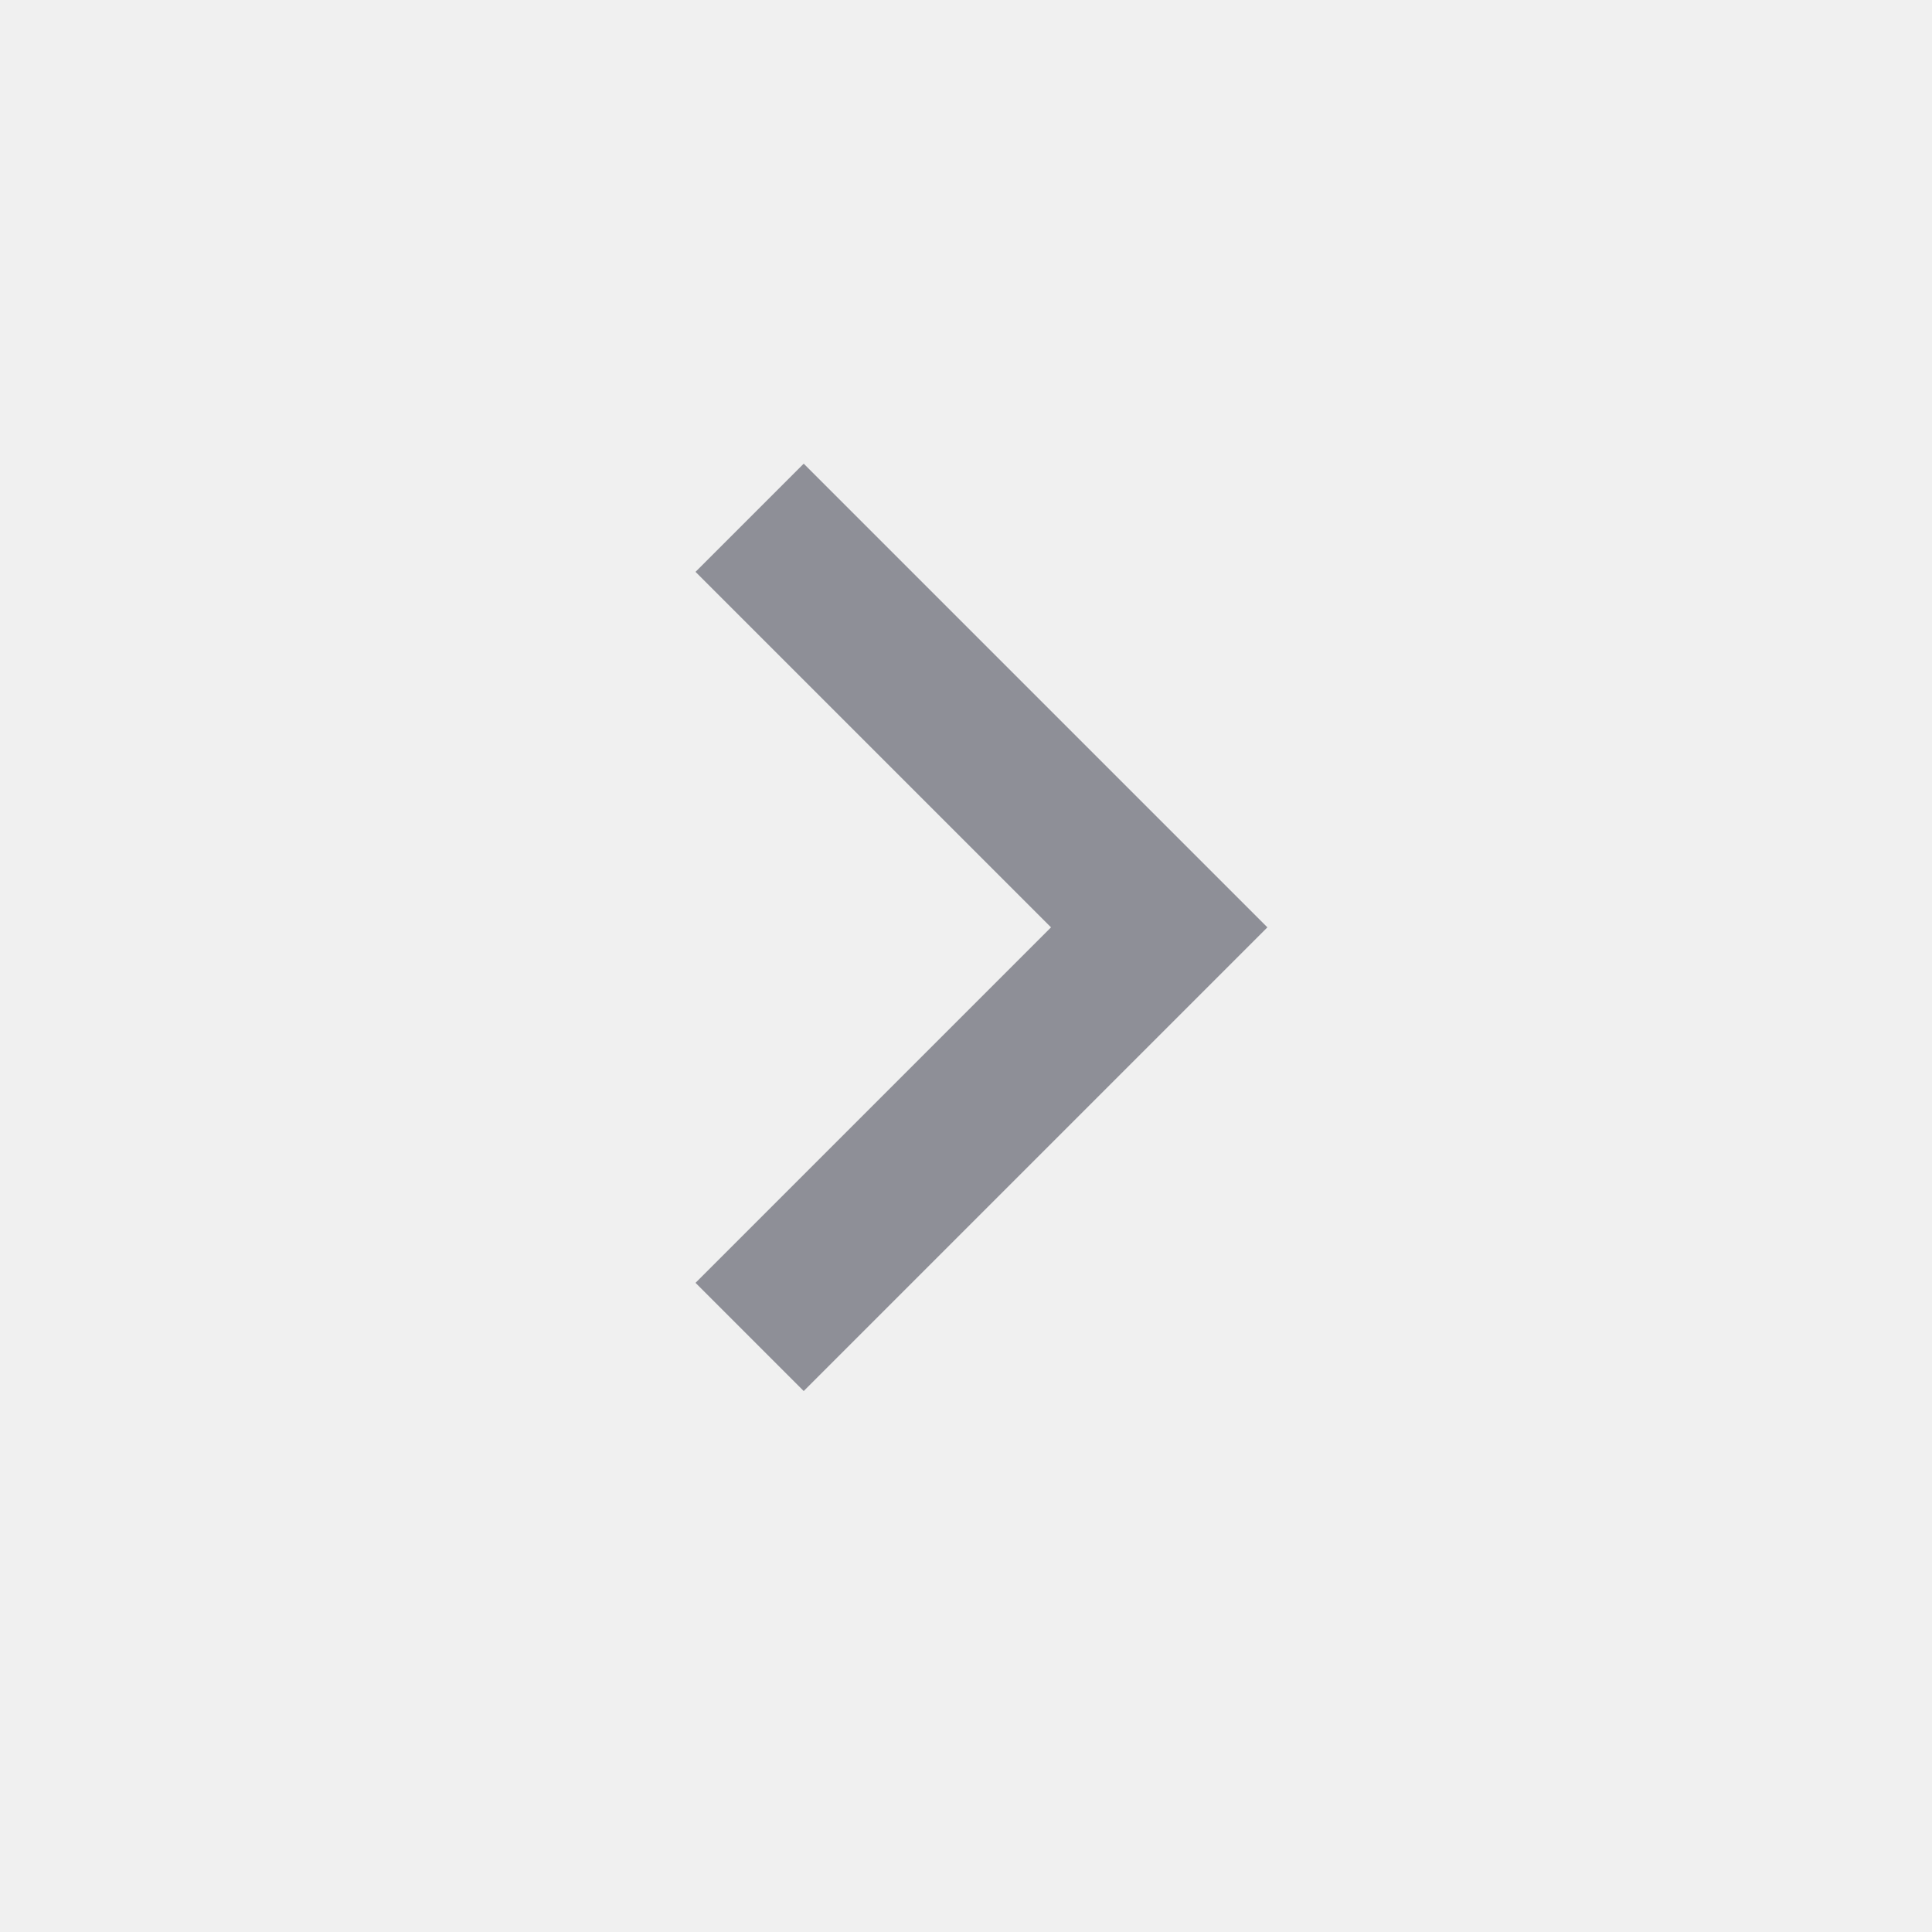
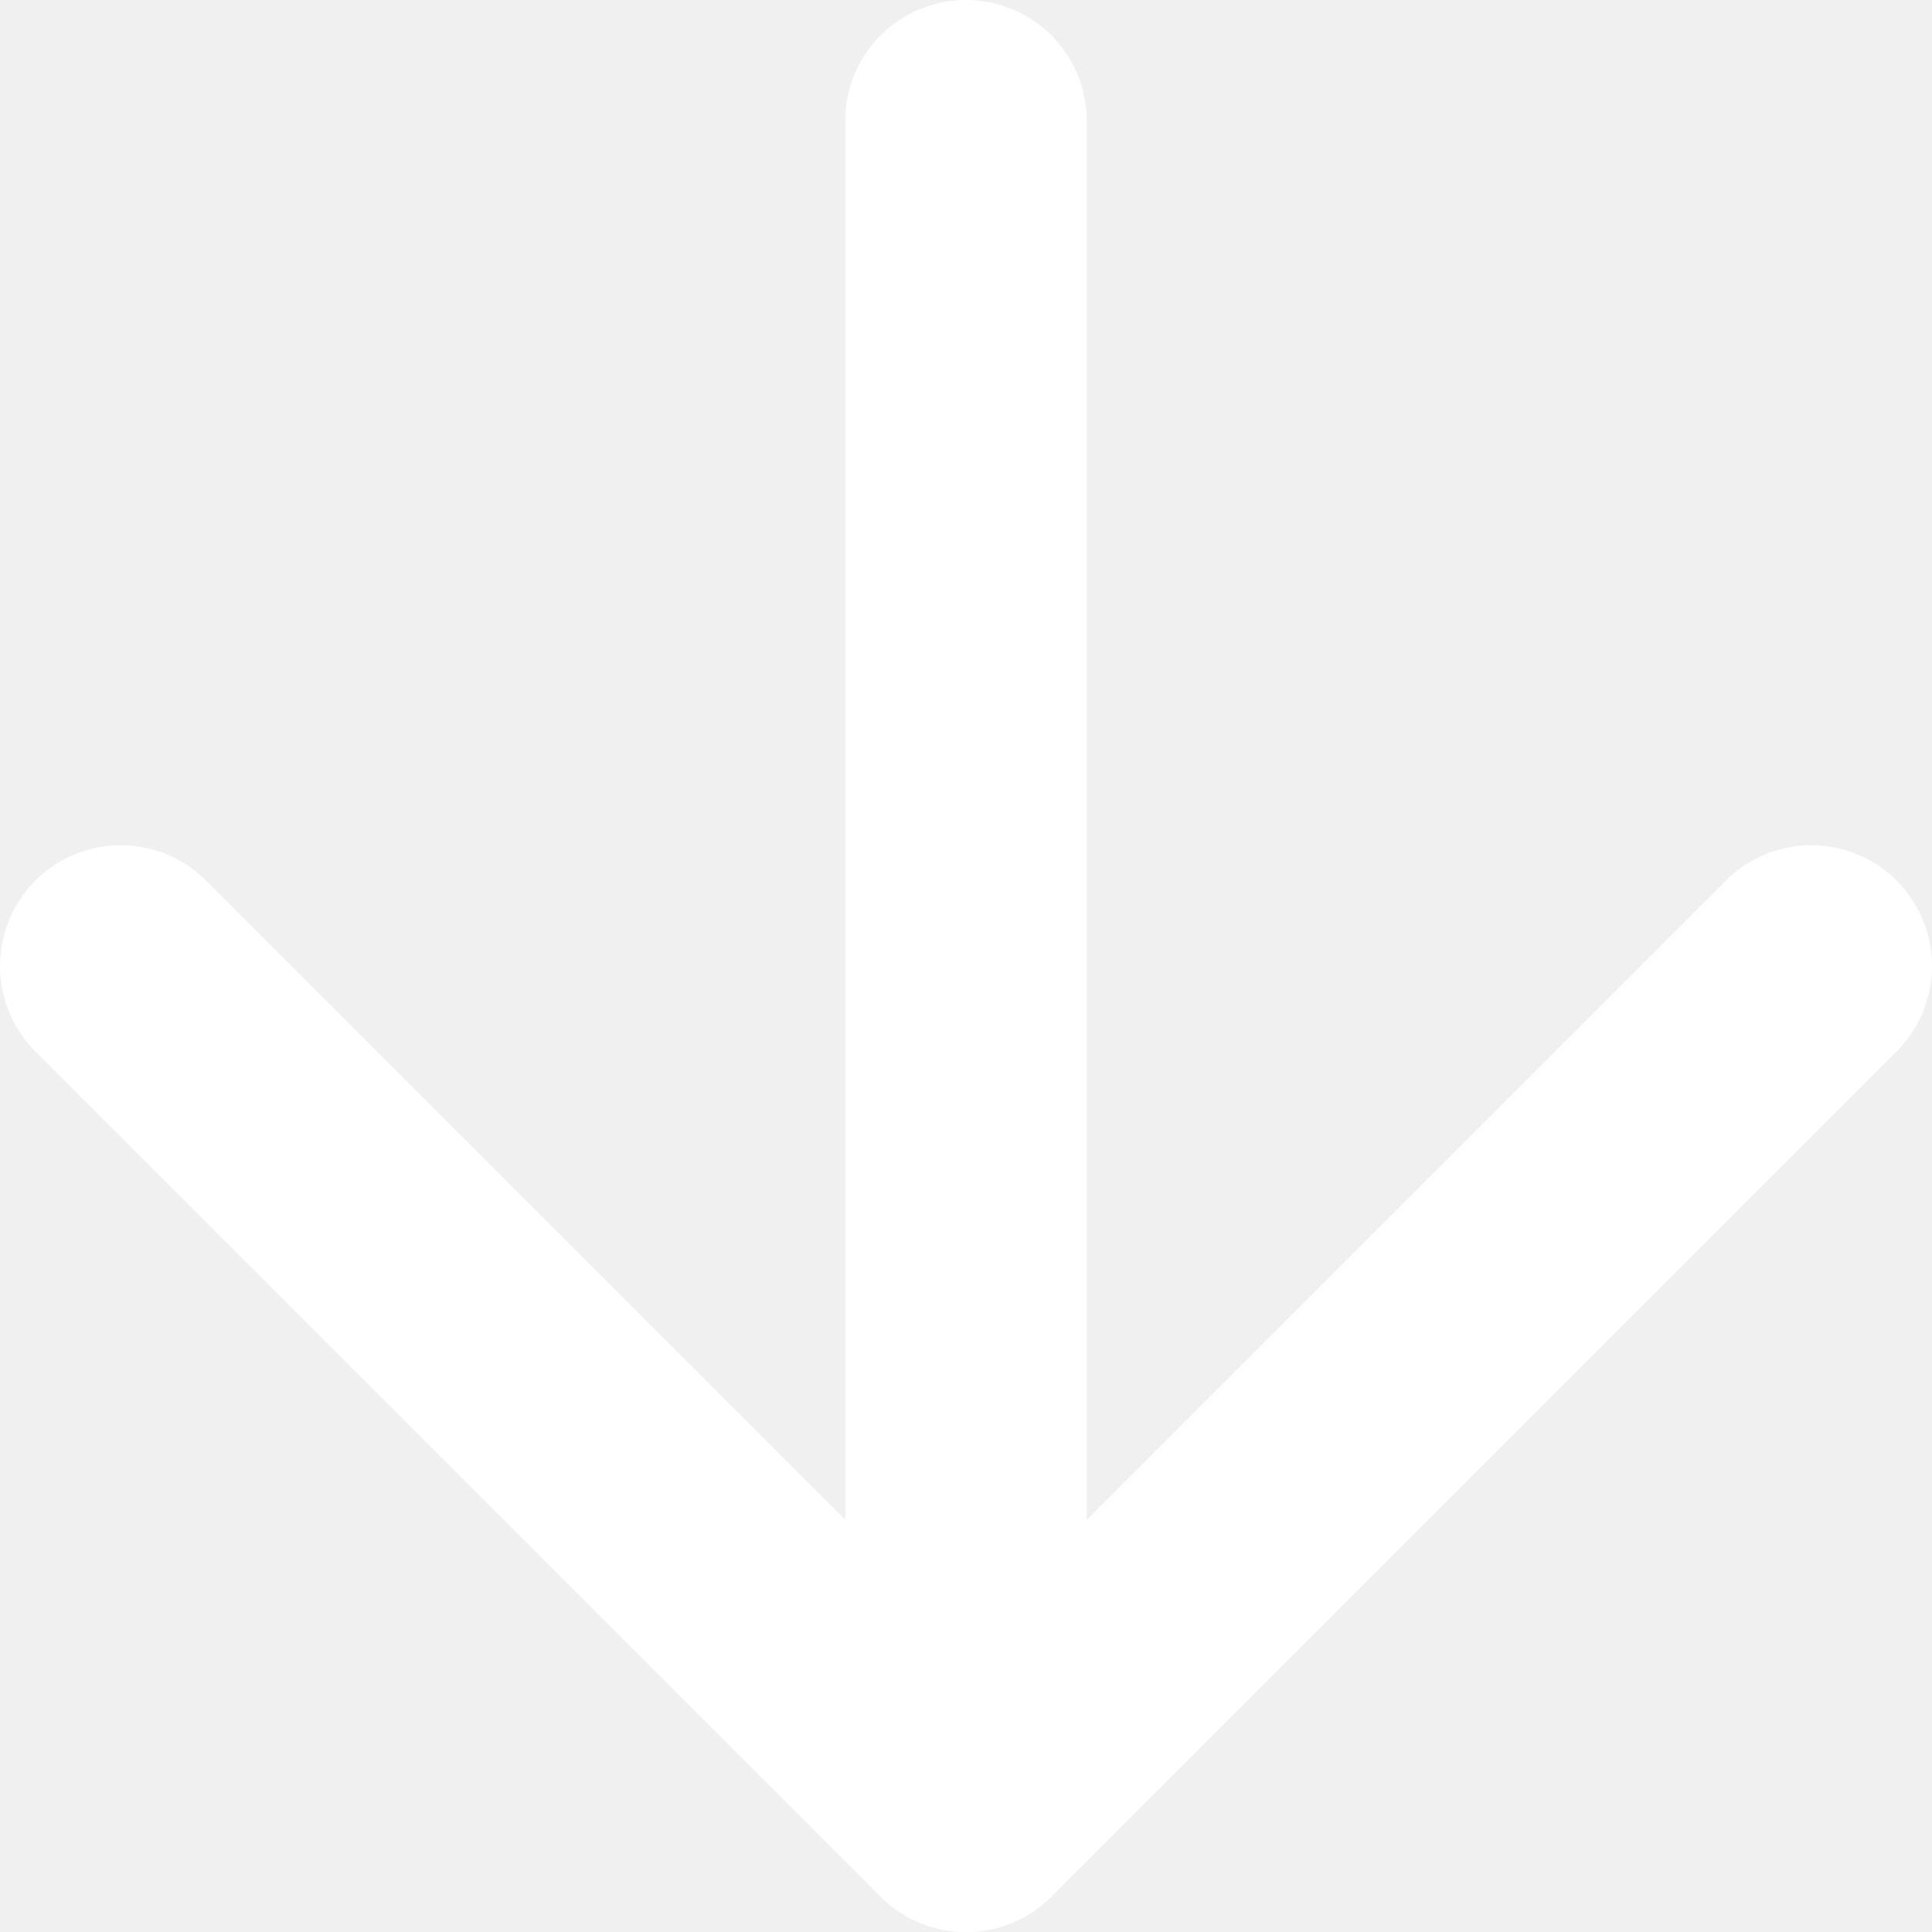
- <svg xmlns="http://www.w3.org/2000/svg" width="25" height="25" viewBox="0 0 25 25" fill="none">
-   <g clip-path="url(#clip0)">
-     <path fill-rule="evenodd" clip-rule="evenodd" d="M9 7.4L13.6 12L9 16.6L10.4 18L16.4 12L10.4 6L9 7.4Z" fill="#2C2E3F" fill-opacity="0.5" />
-   </g>
-   <defs>
-     <clipPath id="clip0">
-       <rect width="12" height="7.4" fill="white" transform="translate(9 18) rotate(-90)" />
-     </clipPath>
-   </defs>
+ <svg xmlns="http://www.w3.org/2000/svg" width="16" height="16" viewBox="0 0 16 16" fill="none">
+   <path d="M8 1V15" stroke="white" stroke-width="2" stroke-linecap="round" stroke-linejoin="round" />
+   <path d="M15 8L8 15L1 8" stroke="white" stroke-width="2" stroke-linecap="round" stroke-linejoin="round" />
</svg>
